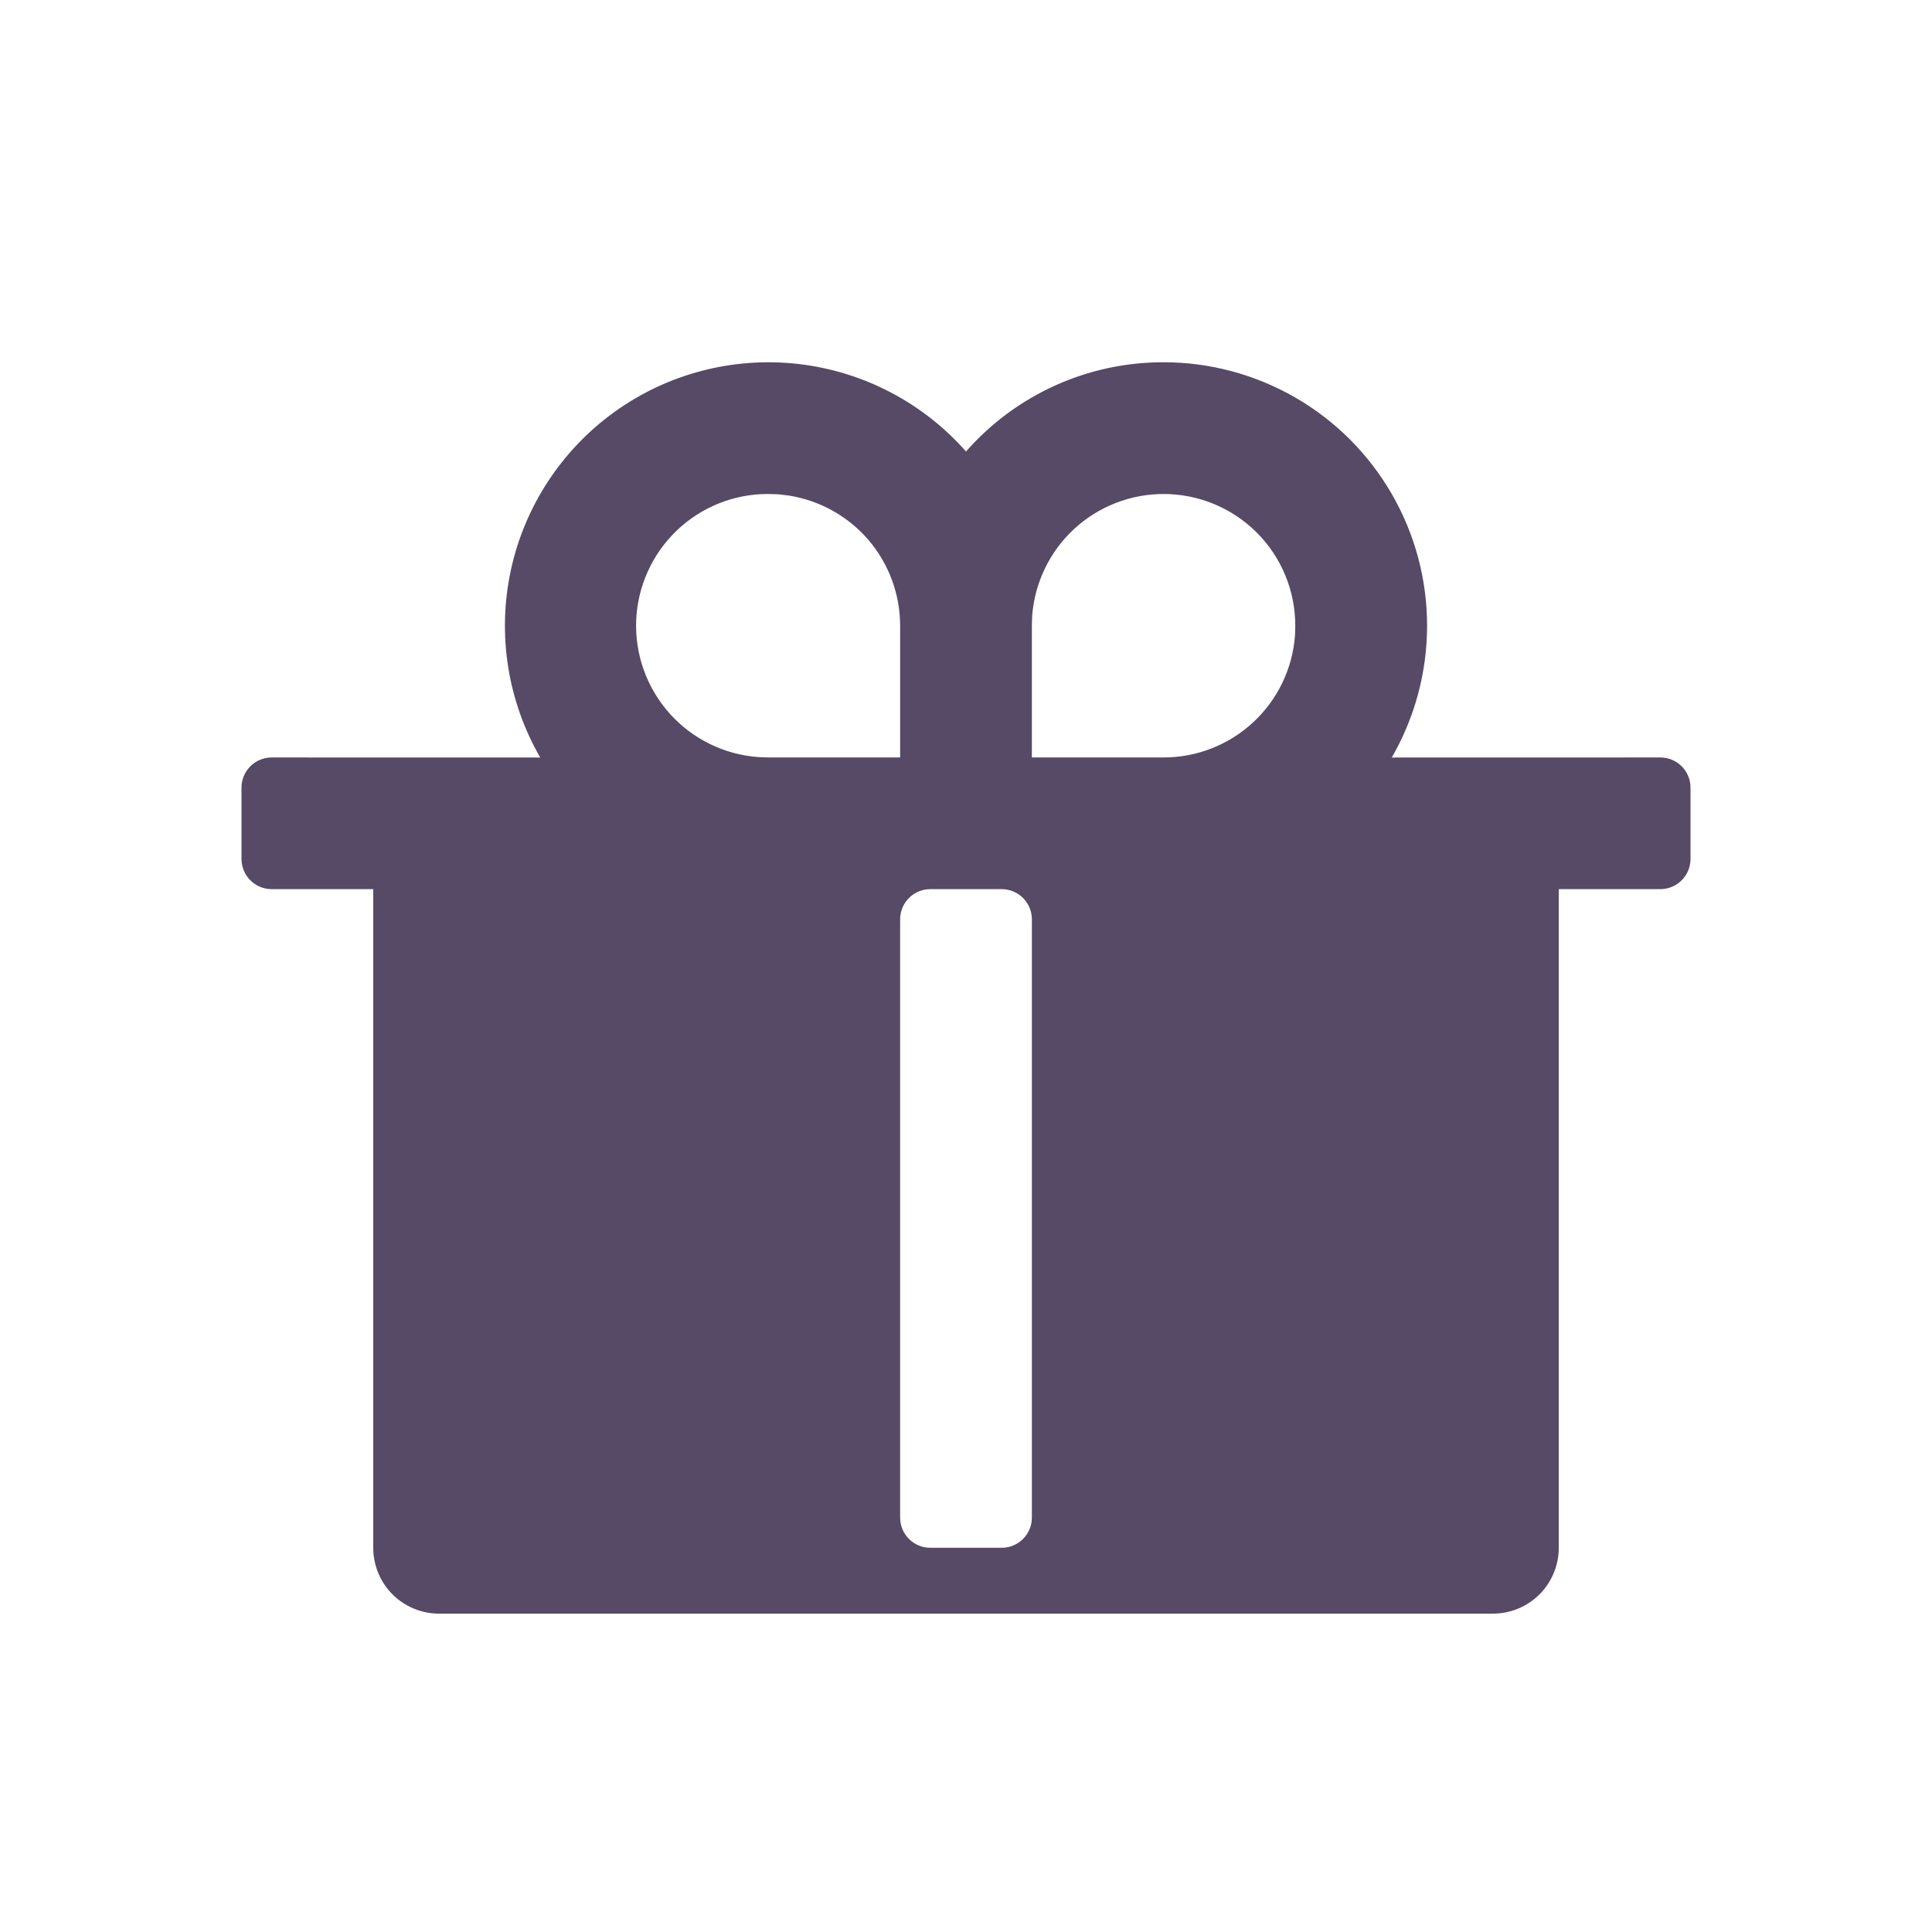
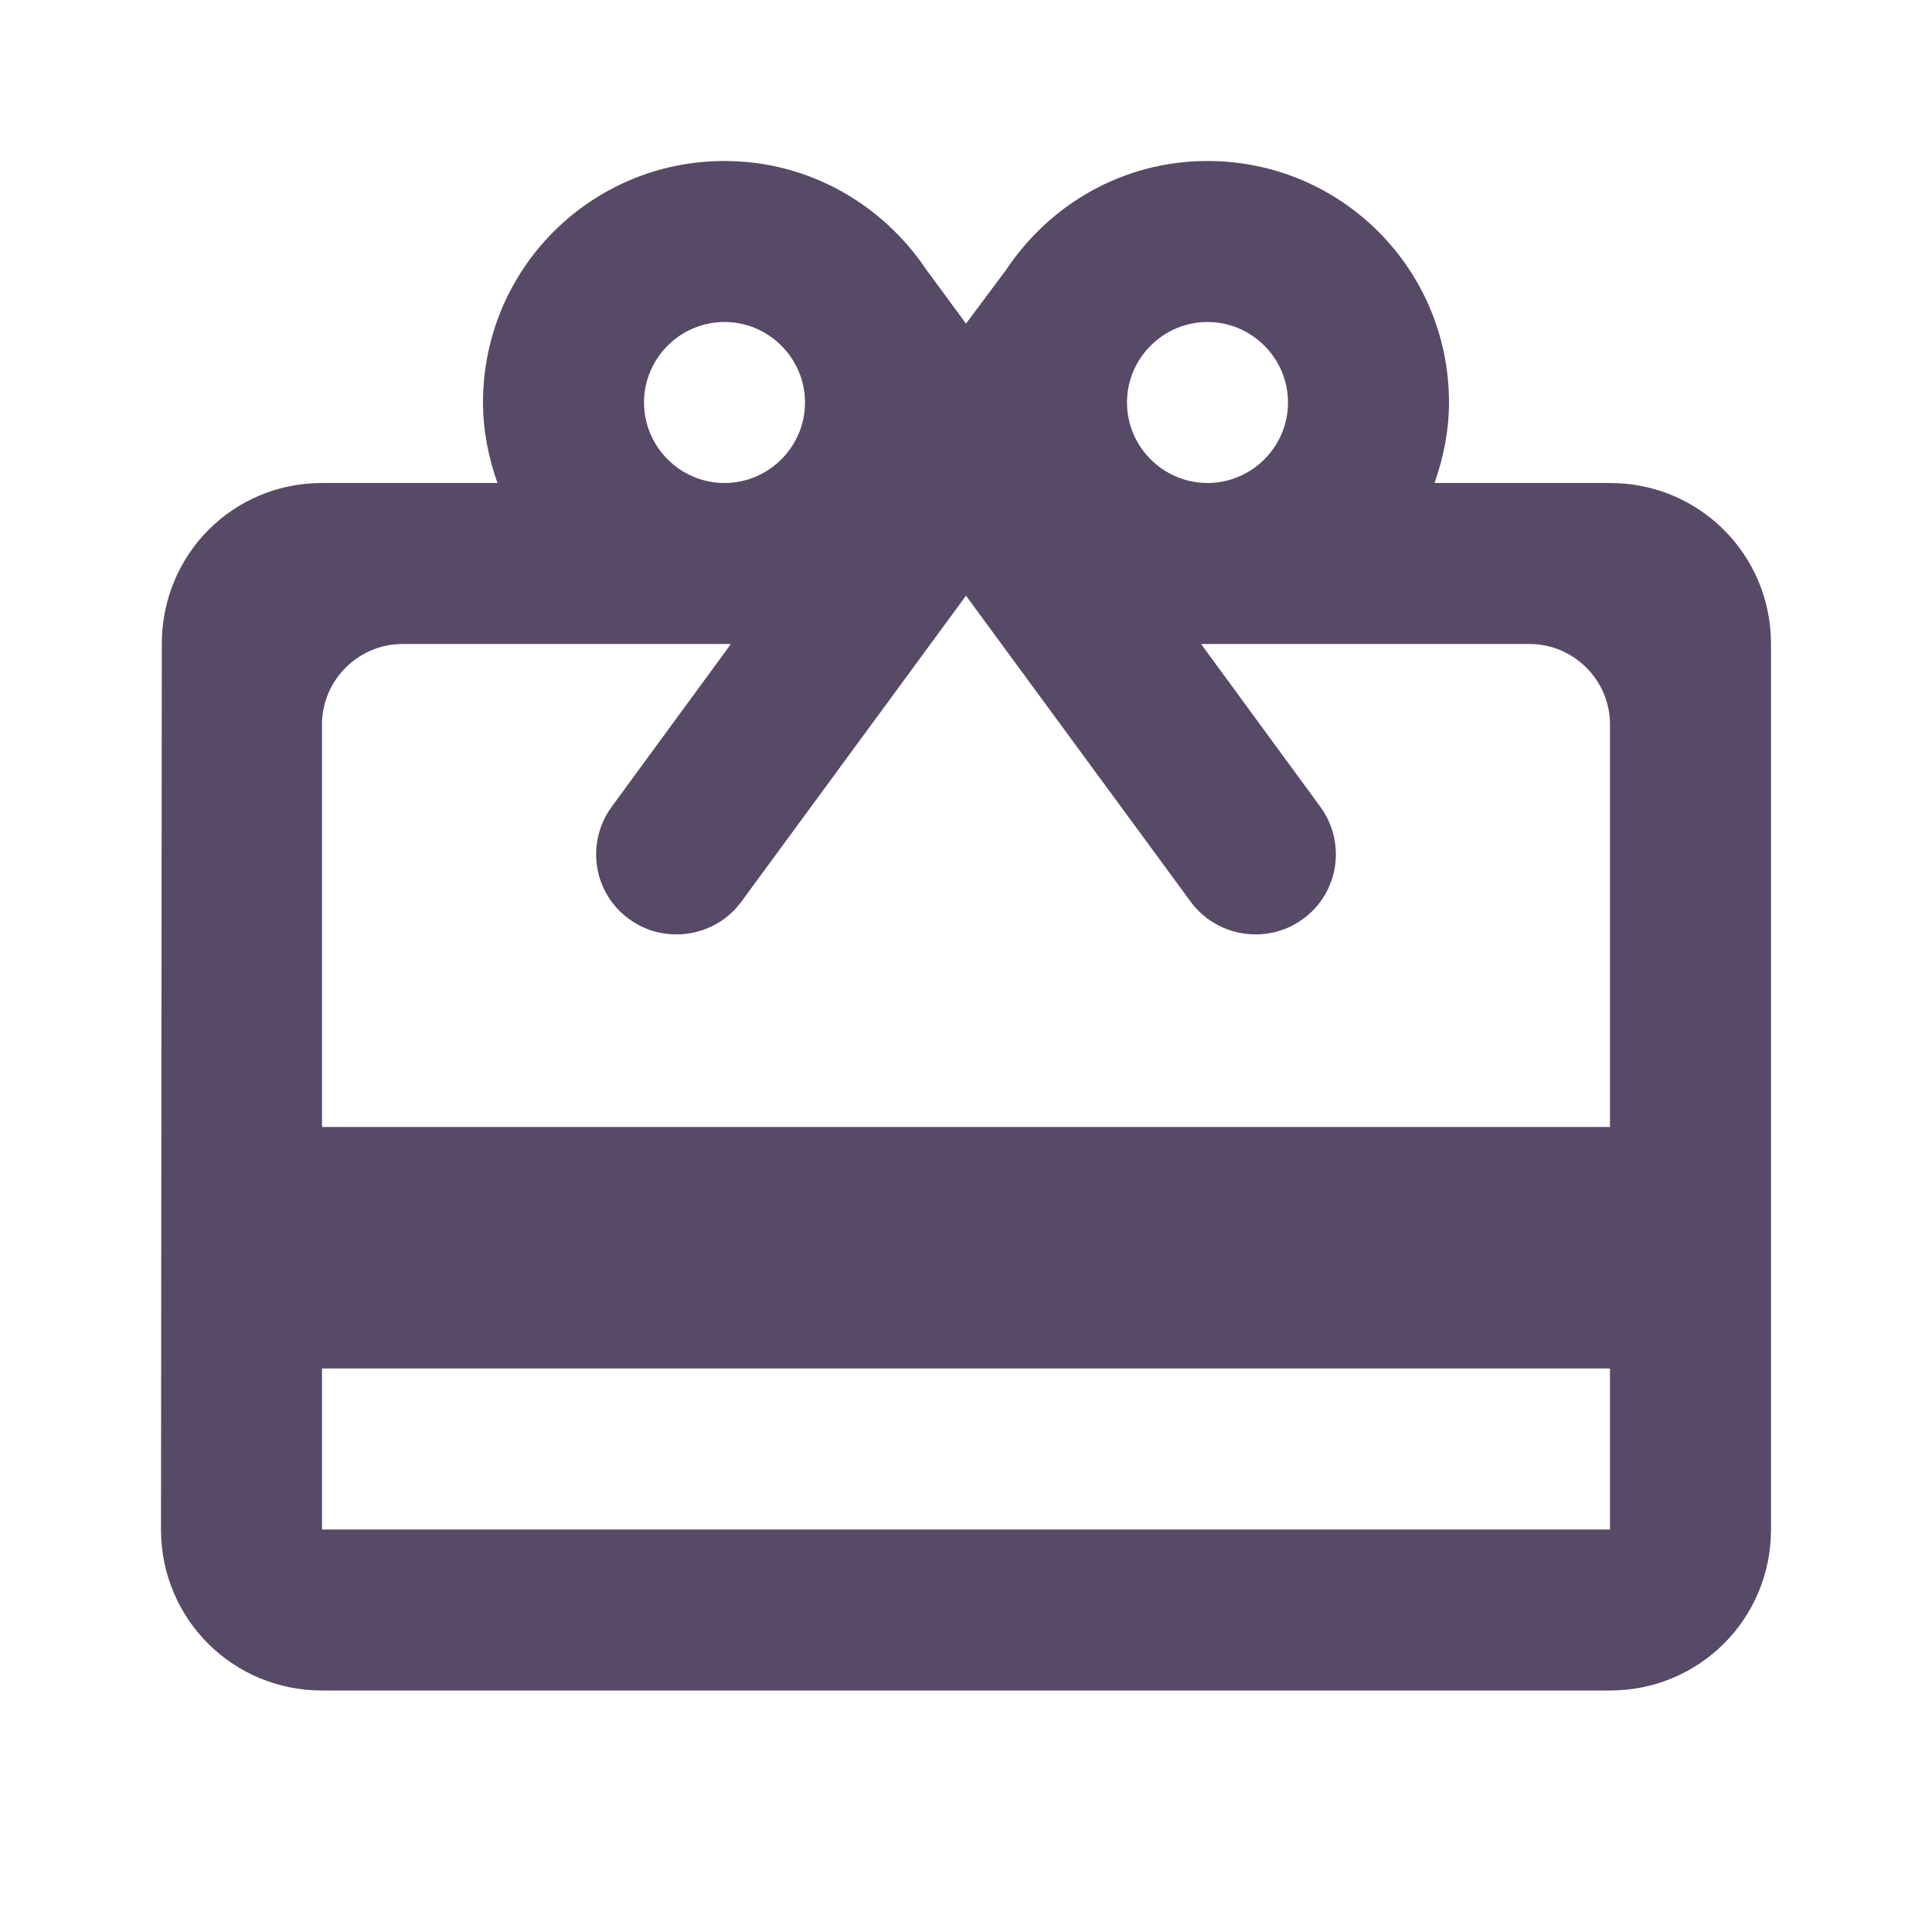
- <svg xmlns="http://www.w3.org/2000/svg" width="32" height="32" viewBox="0 0 32 32" fill="none">
-   <path d="M19.273 6C20.039 6 20.791 6.202 21.455 6.585C22.119 6.968 22.669 7.519 23.052 8.182C23.436 8.846 23.637 9.598 23.637 10.364C23.637 11.131 23.435 11.883 23.052 12.547L27.5 12.546C27.776 12.546 28 12.769 28 13.046V14.227C28 14.503 27.776 14.727 27.5 14.727H25.818V25.636C25.818 25.926 25.703 26.203 25.499 26.408C25.294 26.612 25.017 26.727 24.727 26.727H7.273C6.983 26.727 6.706 26.612 6.501 26.408C6.297 26.203 6.182 25.926 6.182 25.636V14.727H4.5C4.224 14.727 4 14.503 4 14.227V13.046C4 12.769 4.224 12.546 4.5 12.546L8.948 12.547C8.407 11.609 8.233 10.504 8.461 9.446C8.689 8.388 9.302 7.453 10.18 6.821C11.059 6.189 12.141 5.907 13.217 6.028C14.292 6.15 15.284 6.666 16 7.478C16.409 7.013 16.912 6.64 17.477 6.385C18.041 6.13 18.653 5.999 19.273 6ZM17.091 15.227C17.091 14.951 16.867 14.727 16.591 14.727H15.409C15.133 14.727 14.909 14.951 14.909 15.227V25.136C14.909 25.413 15.133 25.636 15.409 25.636H16.591C16.867 25.636 17.091 25.413 17.091 25.136V15.227ZM12.727 8.182C12.161 8.179 11.616 8.397 11.207 8.789C10.799 9.181 10.559 9.716 10.537 10.282C10.516 10.848 10.716 11.399 11.094 11.821C11.472 12.242 11.999 12.5 12.564 12.54L12.727 12.546H14.909V10.364C14.909 9.842 14.722 9.338 14.383 8.942C14.043 8.547 13.573 8.286 13.058 8.207L12.89 8.187L12.727 8.182ZM19.273 8.182C18.722 8.182 18.192 8.39 17.788 8.764C17.385 9.138 17.138 9.651 17.096 10.2L17.091 10.364V12.546H19.273C19.823 12.546 20.353 12.338 20.757 11.963C21.161 11.589 21.408 11.076 21.449 10.527L21.454 10.364C21.454 9.785 21.225 9.23 20.816 8.821C20.406 8.412 19.851 8.182 19.273 8.182Z" fill="#564A66" />
+ <svg xmlns="http://www.w3.org/2000/svg" width="32" height="32" fill="none" viewBox="0 0 24 24">
+   <path fill="#564A66" d="M20 6h-2.18c.11-.31.18-.65.18-1 0-1.66-1.34-3-3-3-1.05 0-1.96.54-2.5 1.35l-.5.67-.5-.68C10.96 2.54 10.05 2 9 2 7.34 2 6 3.34 6 5c0 .35.07.69.18 1H4c-1.11 0-1.99.89-1.99 2L2 19c0 1.11.89 2 2 2h16c1.11 0 2-.89 2-2V8c0-1.11-.89-2-2-2m-5-2c.55 0 1 .45 1 1s-.45 1-1 1-1-.45-1-1 .45-1 1-1M9 4c.55 0 1 .45 1 1s-.45 1-1 1-1-.45-1-1 .45-1 1-1m11 15H4v-2h16zm0-5H4V9c0-.55.45-1 1-1h4.08L7.6 10.02c-.33.45-.23 1.08.22 1.4.44.32 1.07.22 1.39-.22L12 7.4l2.79 3.8c.32.44.95.54 1.39.22.45-.32.55-.95.22-1.4L14.92 8H19c.55 0 1 .45 1 1z" />
</svg>
